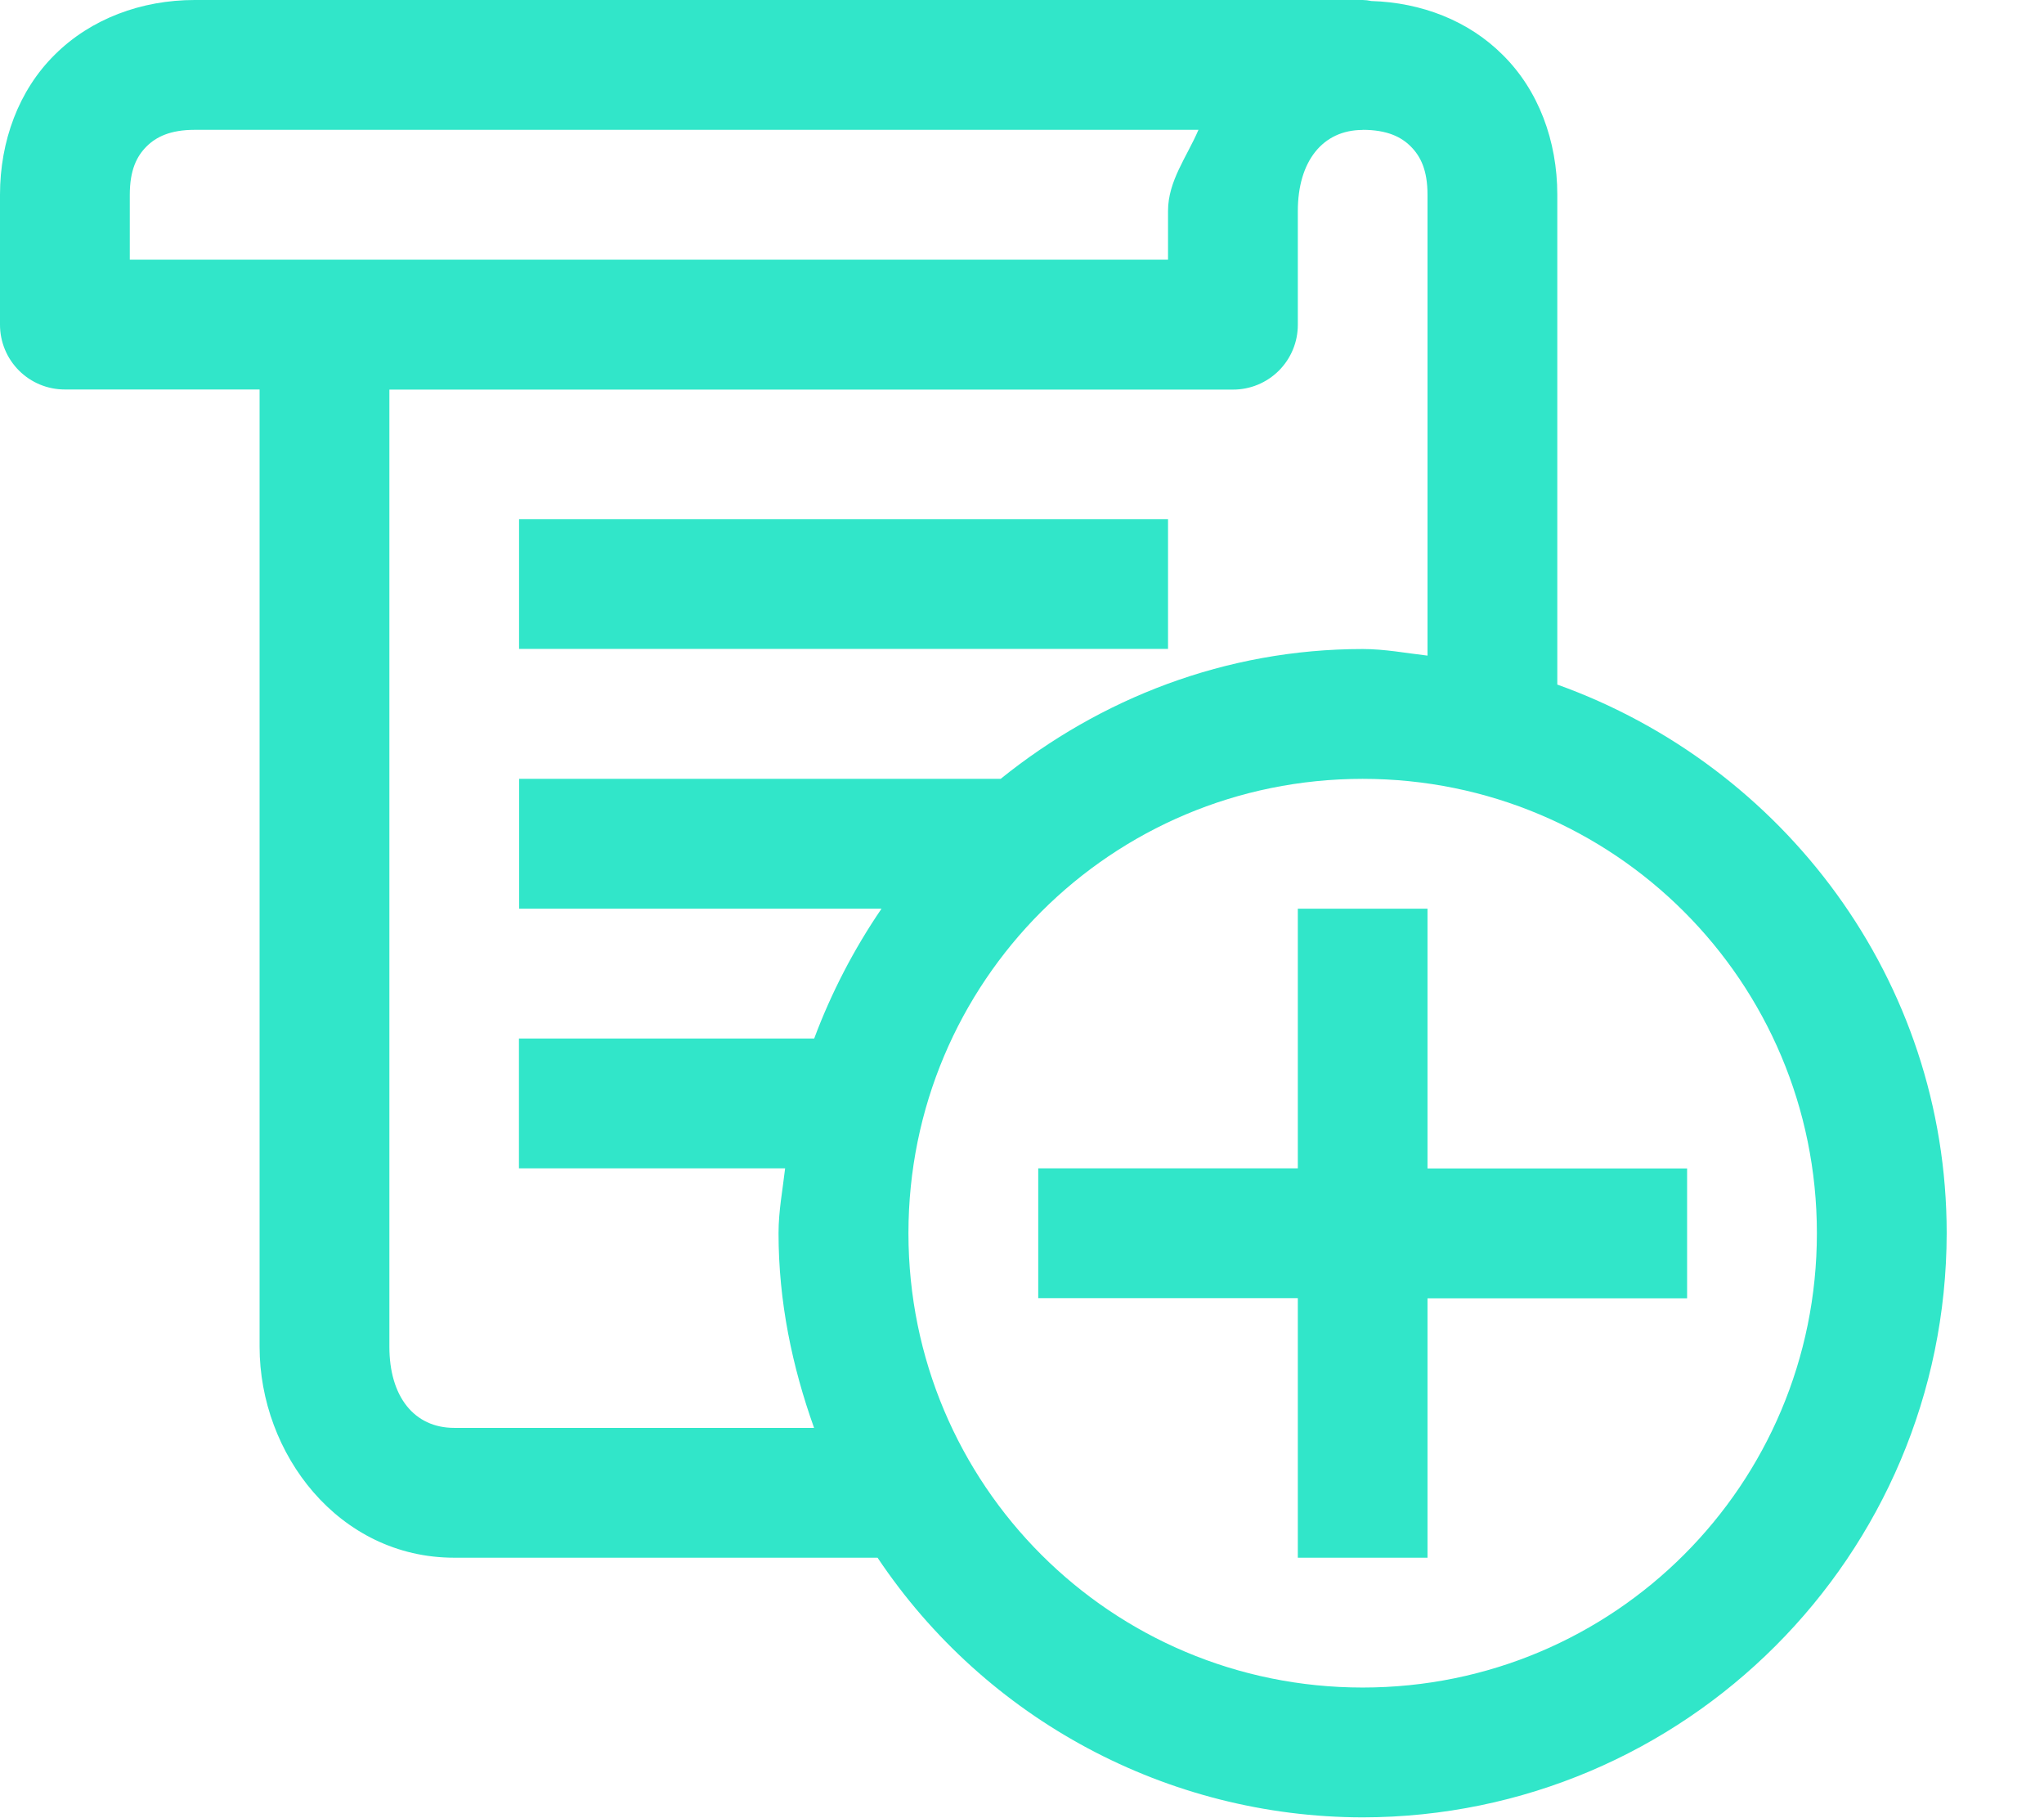
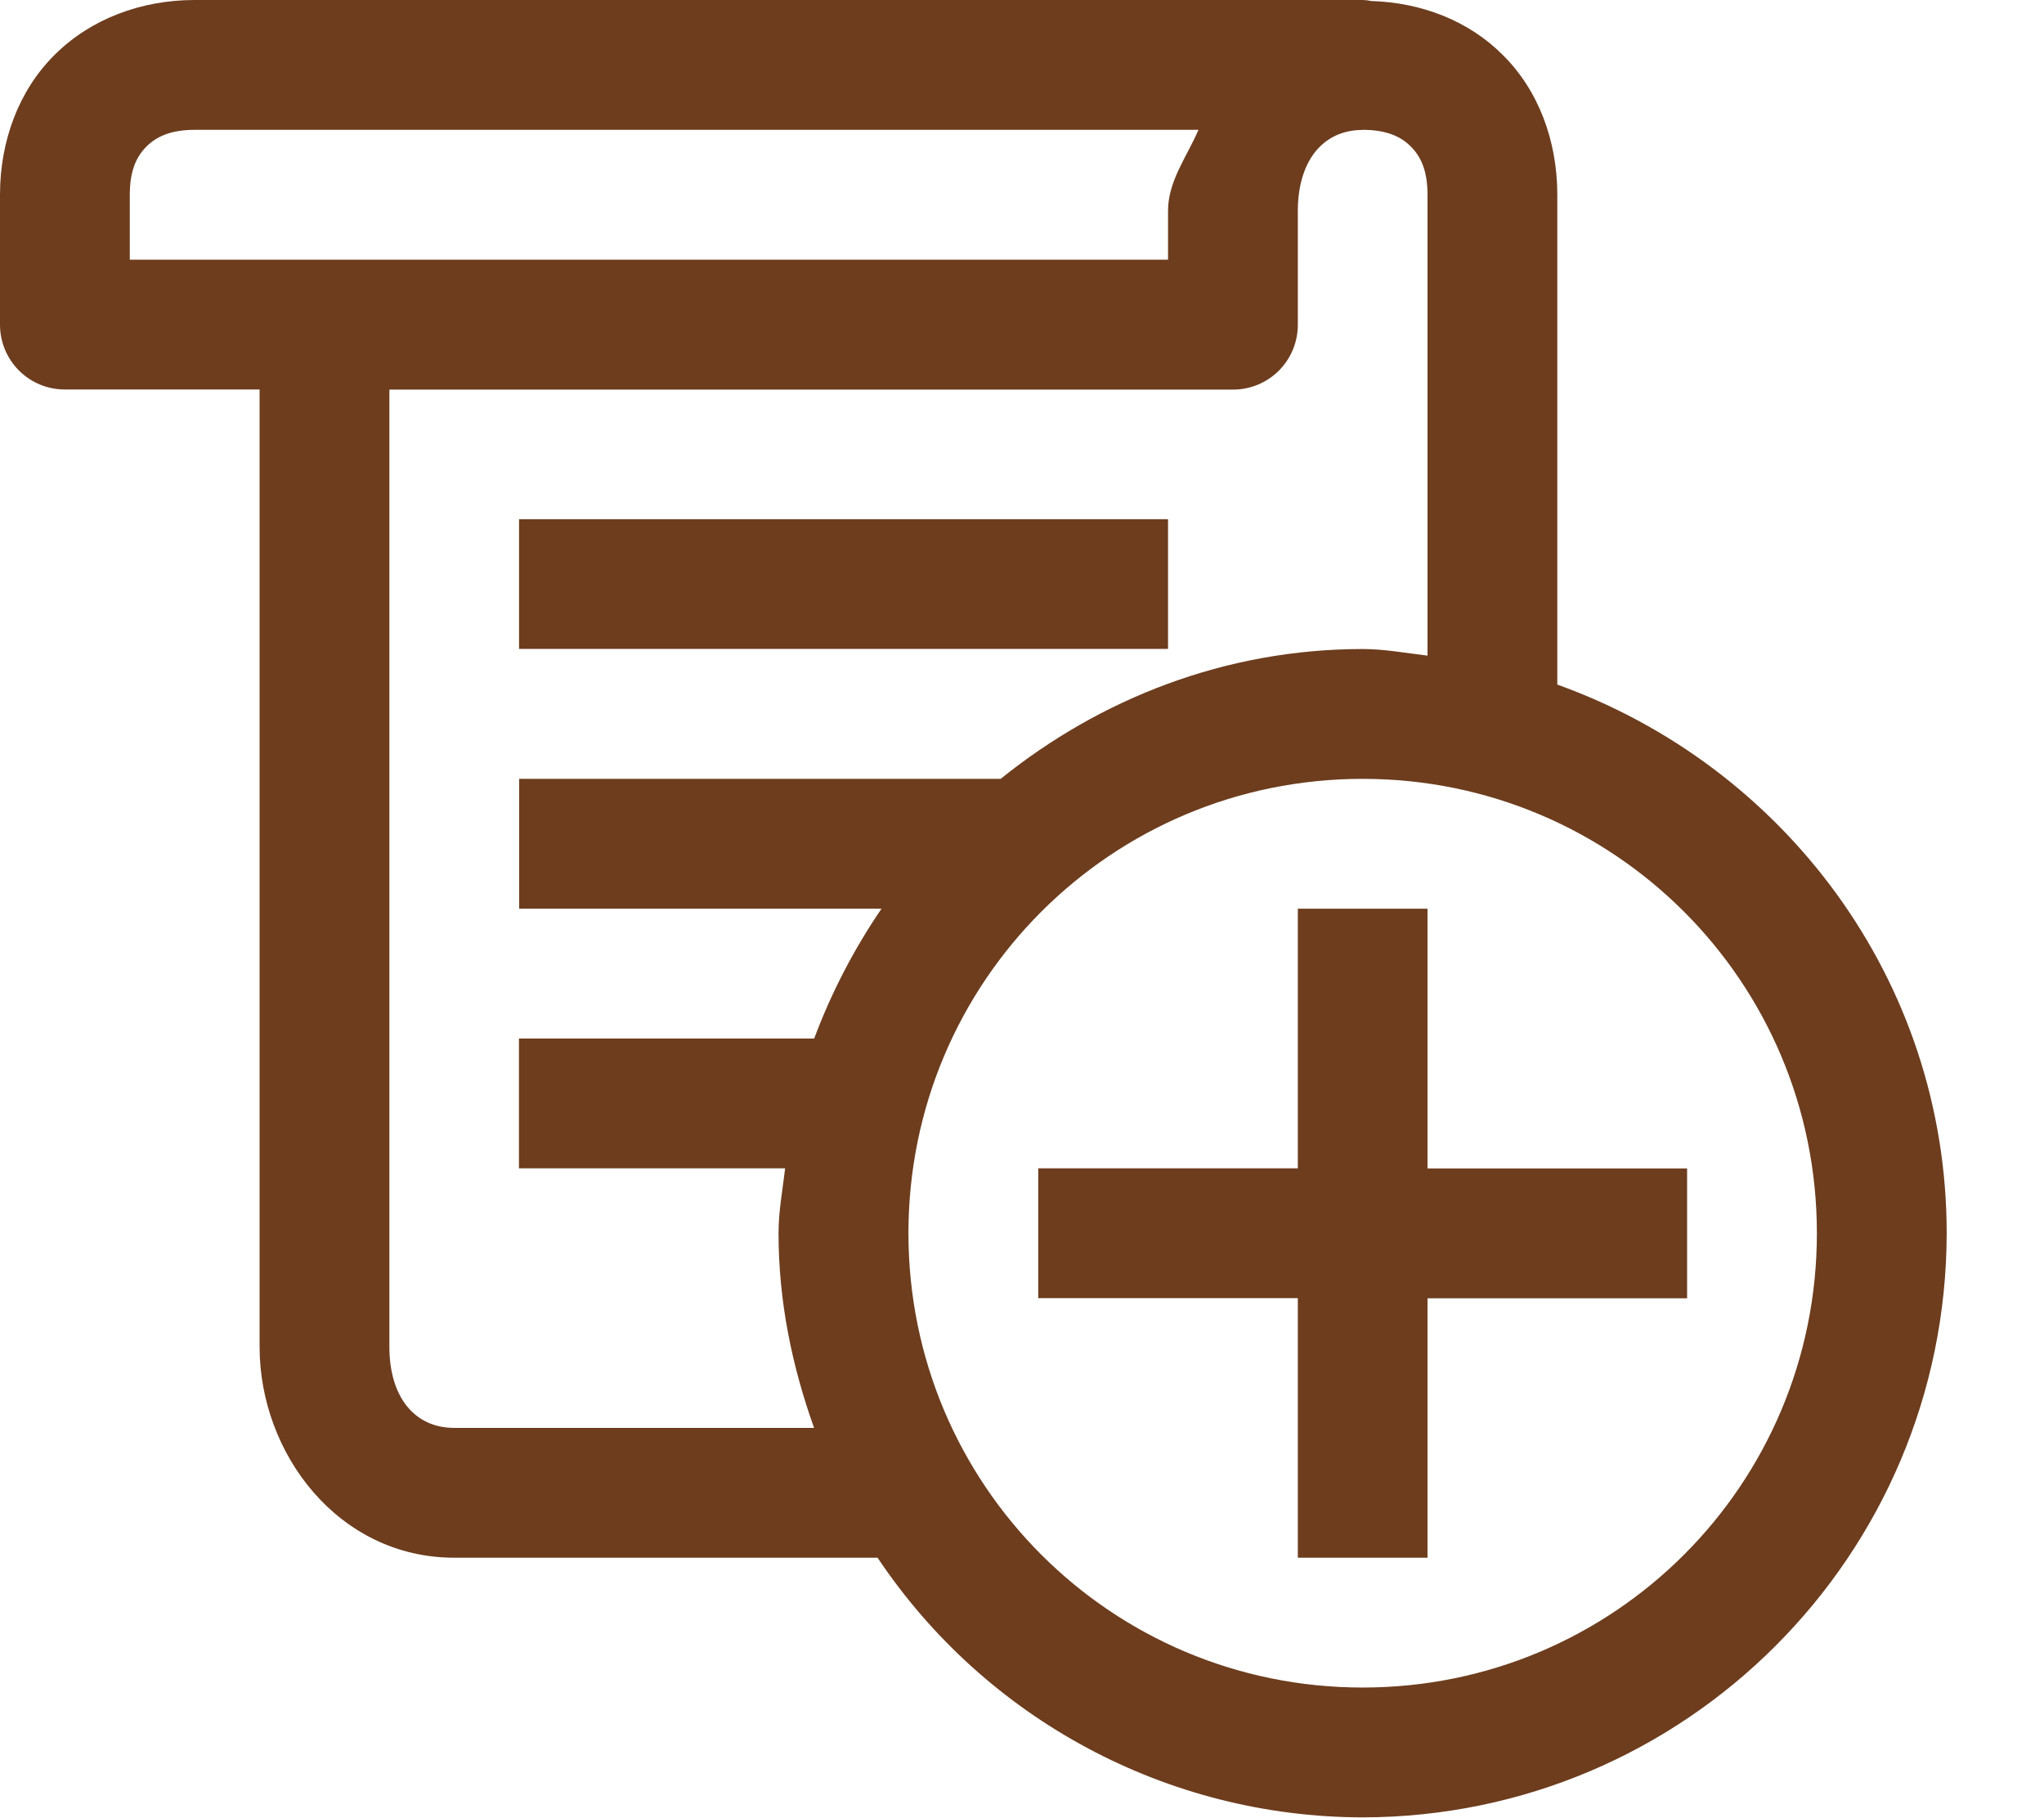
<svg xmlns="http://www.w3.org/2000/svg" width="18" height="16" fill="none" viewBox="0 0 18 16">
-   <path fill="#31E6C9" d="M1.714 0C1.246 0 .8.165.482.482.165.795 0 1.242 0 1.714v1.143a.57.57 0 0 0 .571.572h1.715v8.428c0 .942.696 1.857 1.714 1.857h3.728A5.148 5.148 0 0 0 12 16a5.15 5.15 0 0 0 5.143-5.143c0-2.232-1.438-4.116-3.429-4.83V1.714c0-.473-.165-.92-.482-1.232-.299-.299-.714-.46-1.156-.473A.393.393 0 0 0 12 0H1.714zm0 1.143h8.84c-.103.24-.268.45-.268.714v.429H1.143v-.572c0-.218.062-.339.147-.424.085-.085.21-.147.424-.147zm10.286 0c.214 0 .34.062.424.147.085.085.147.206.147.424v4.058c-.191-.022-.375-.058-.571-.058-1.21 0-2.313.438-3.188 1.143h-4.24V8h3.191a5.34 5.34 0 0 0-.593 1.143H4.57v1.143h2.344c-.022.192-.058.375-.058.571 0 .603.12 1.174.313 1.714H4c-.353 0-.571-.276-.571-.714V3.43h7.428a.57.57 0 0 0 .572-.572v-1c0-.437.218-.714.571-.714zM4.571 4.57v1.143h5.715V4.571H4.57zM12 6.857c2.214 0 4 1.786 4 4s-1.786 4-4 4-4-1.786-4-4 1.786-4 4-4zM11.429 8v2.286H9.143v1.143h2.286v2.285h1.142V11.43h2.286v-1.143h-2.286V8H11.43z" />
+   <path fill="#6D3D1E" d="M1.714 0C1.246 0 .8.165.482.482.165.795 0 1.242 0 1.714v1.143a.57.57 0 0 0 .571.572h1.715v8.428c0 .942.696 1.857 1.714 1.857h3.728A5.148 5.148 0 0 0 12 16a5.15 5.15 0 0 0 5.143-5.143c0-2.232-1.438-4.116-3.429-4.83V1.714c0-.473-.165-.92-.482-1.232-.299-.299-.714-.46-1.156-.473A.393.393 0 0 0 12 0H1.714zm0 1.143h8.84c-.103.24-.268.45-.268.714v.429H1.143v-.572c0-.218.062-.339.147-.424.085-.085.21-.147.424-.147zm10.286 0c.214 0 .34.062.424.147.085.085.147.206.147.424v4.058c-.191-.022-.375-.058-.571-.058-1.21 0-2.313.438-3.188 1.143h-4.24V8h3.191a5.34 5.34 0 0 0-.593 1.143H4.57v1.143h2.344c-.022.192-.058.375-.058.571 0 .603.12 1.174.313 1.714H4c-.353 0-.571-.276-.571-.714V3.43h7.428a.57.57 0 0 0 .572-.572v-1c0-.437.218-.714.571-.714zM4.571 4.57v1.143h5.715V4.571H4.57zM12 6.857c2.214 0 4 1.786 4 4s-1.786 4-4 4-4-1.786-4-4 1.786-4 4-4zM11.429 8v2.286H9.143v1.143h2.286v2.285h1.142V11.43h2.286v-1.143h-2.286V8H11.43z" />
</svg>
